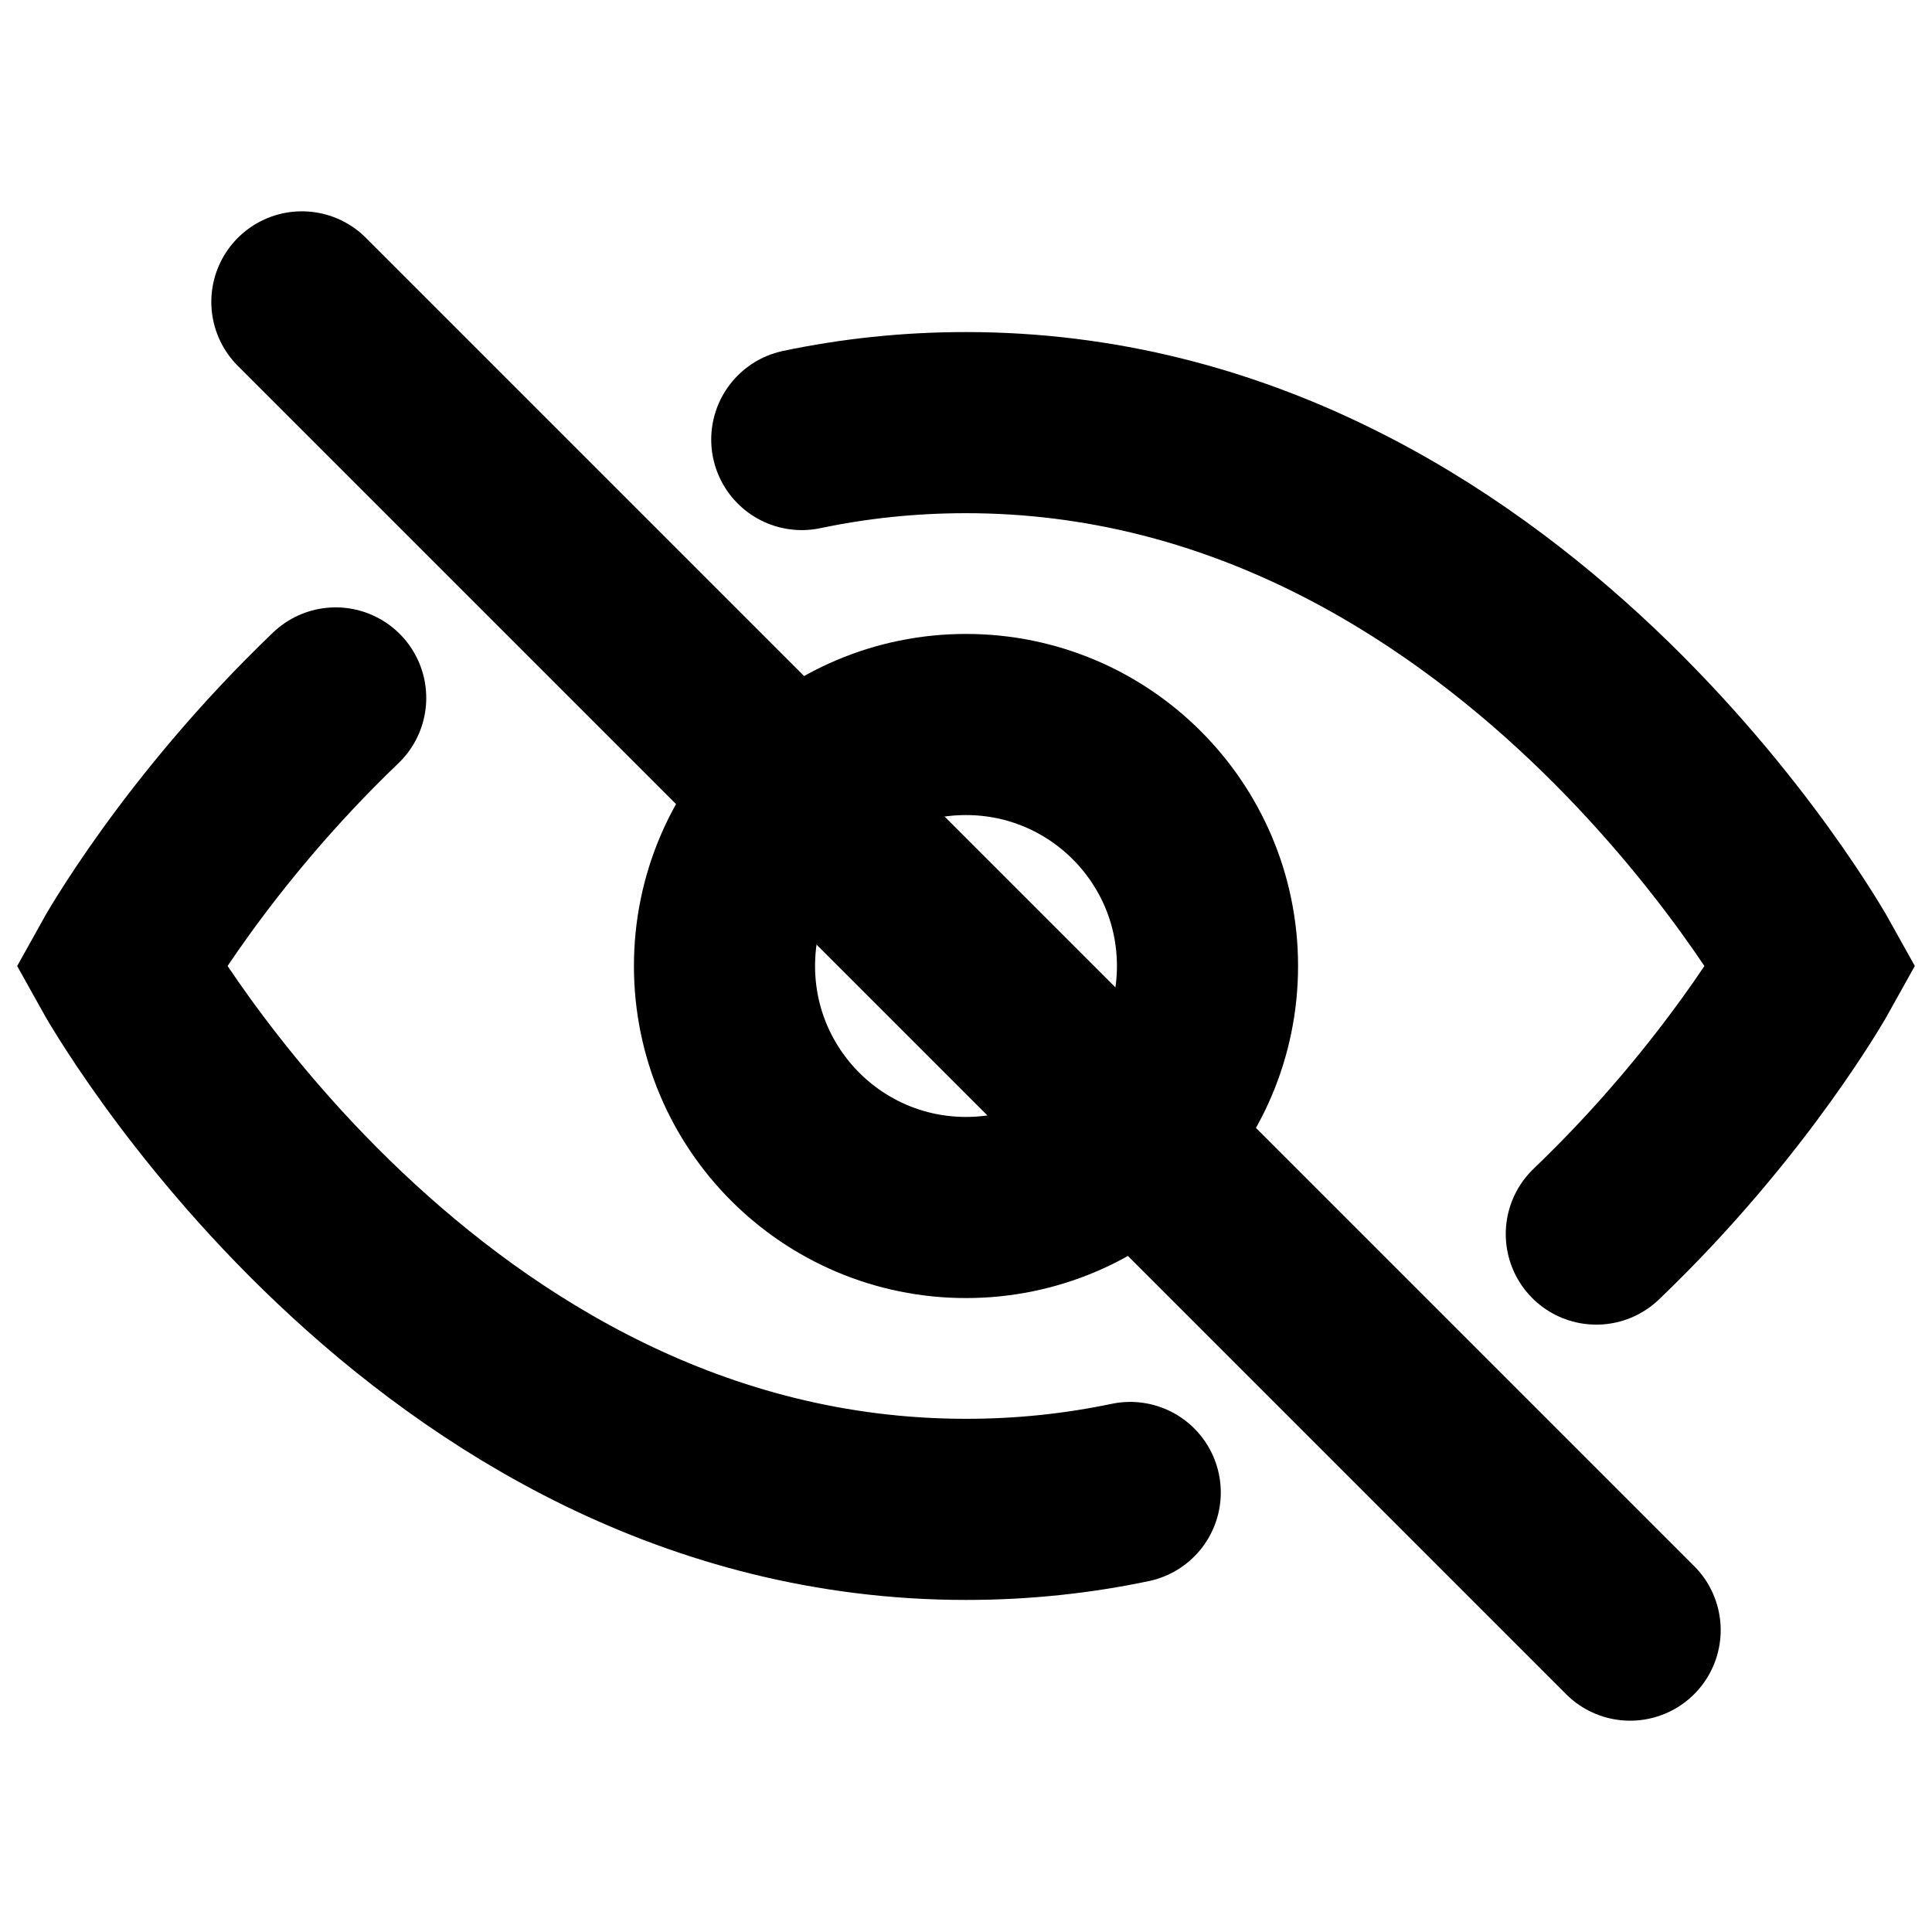
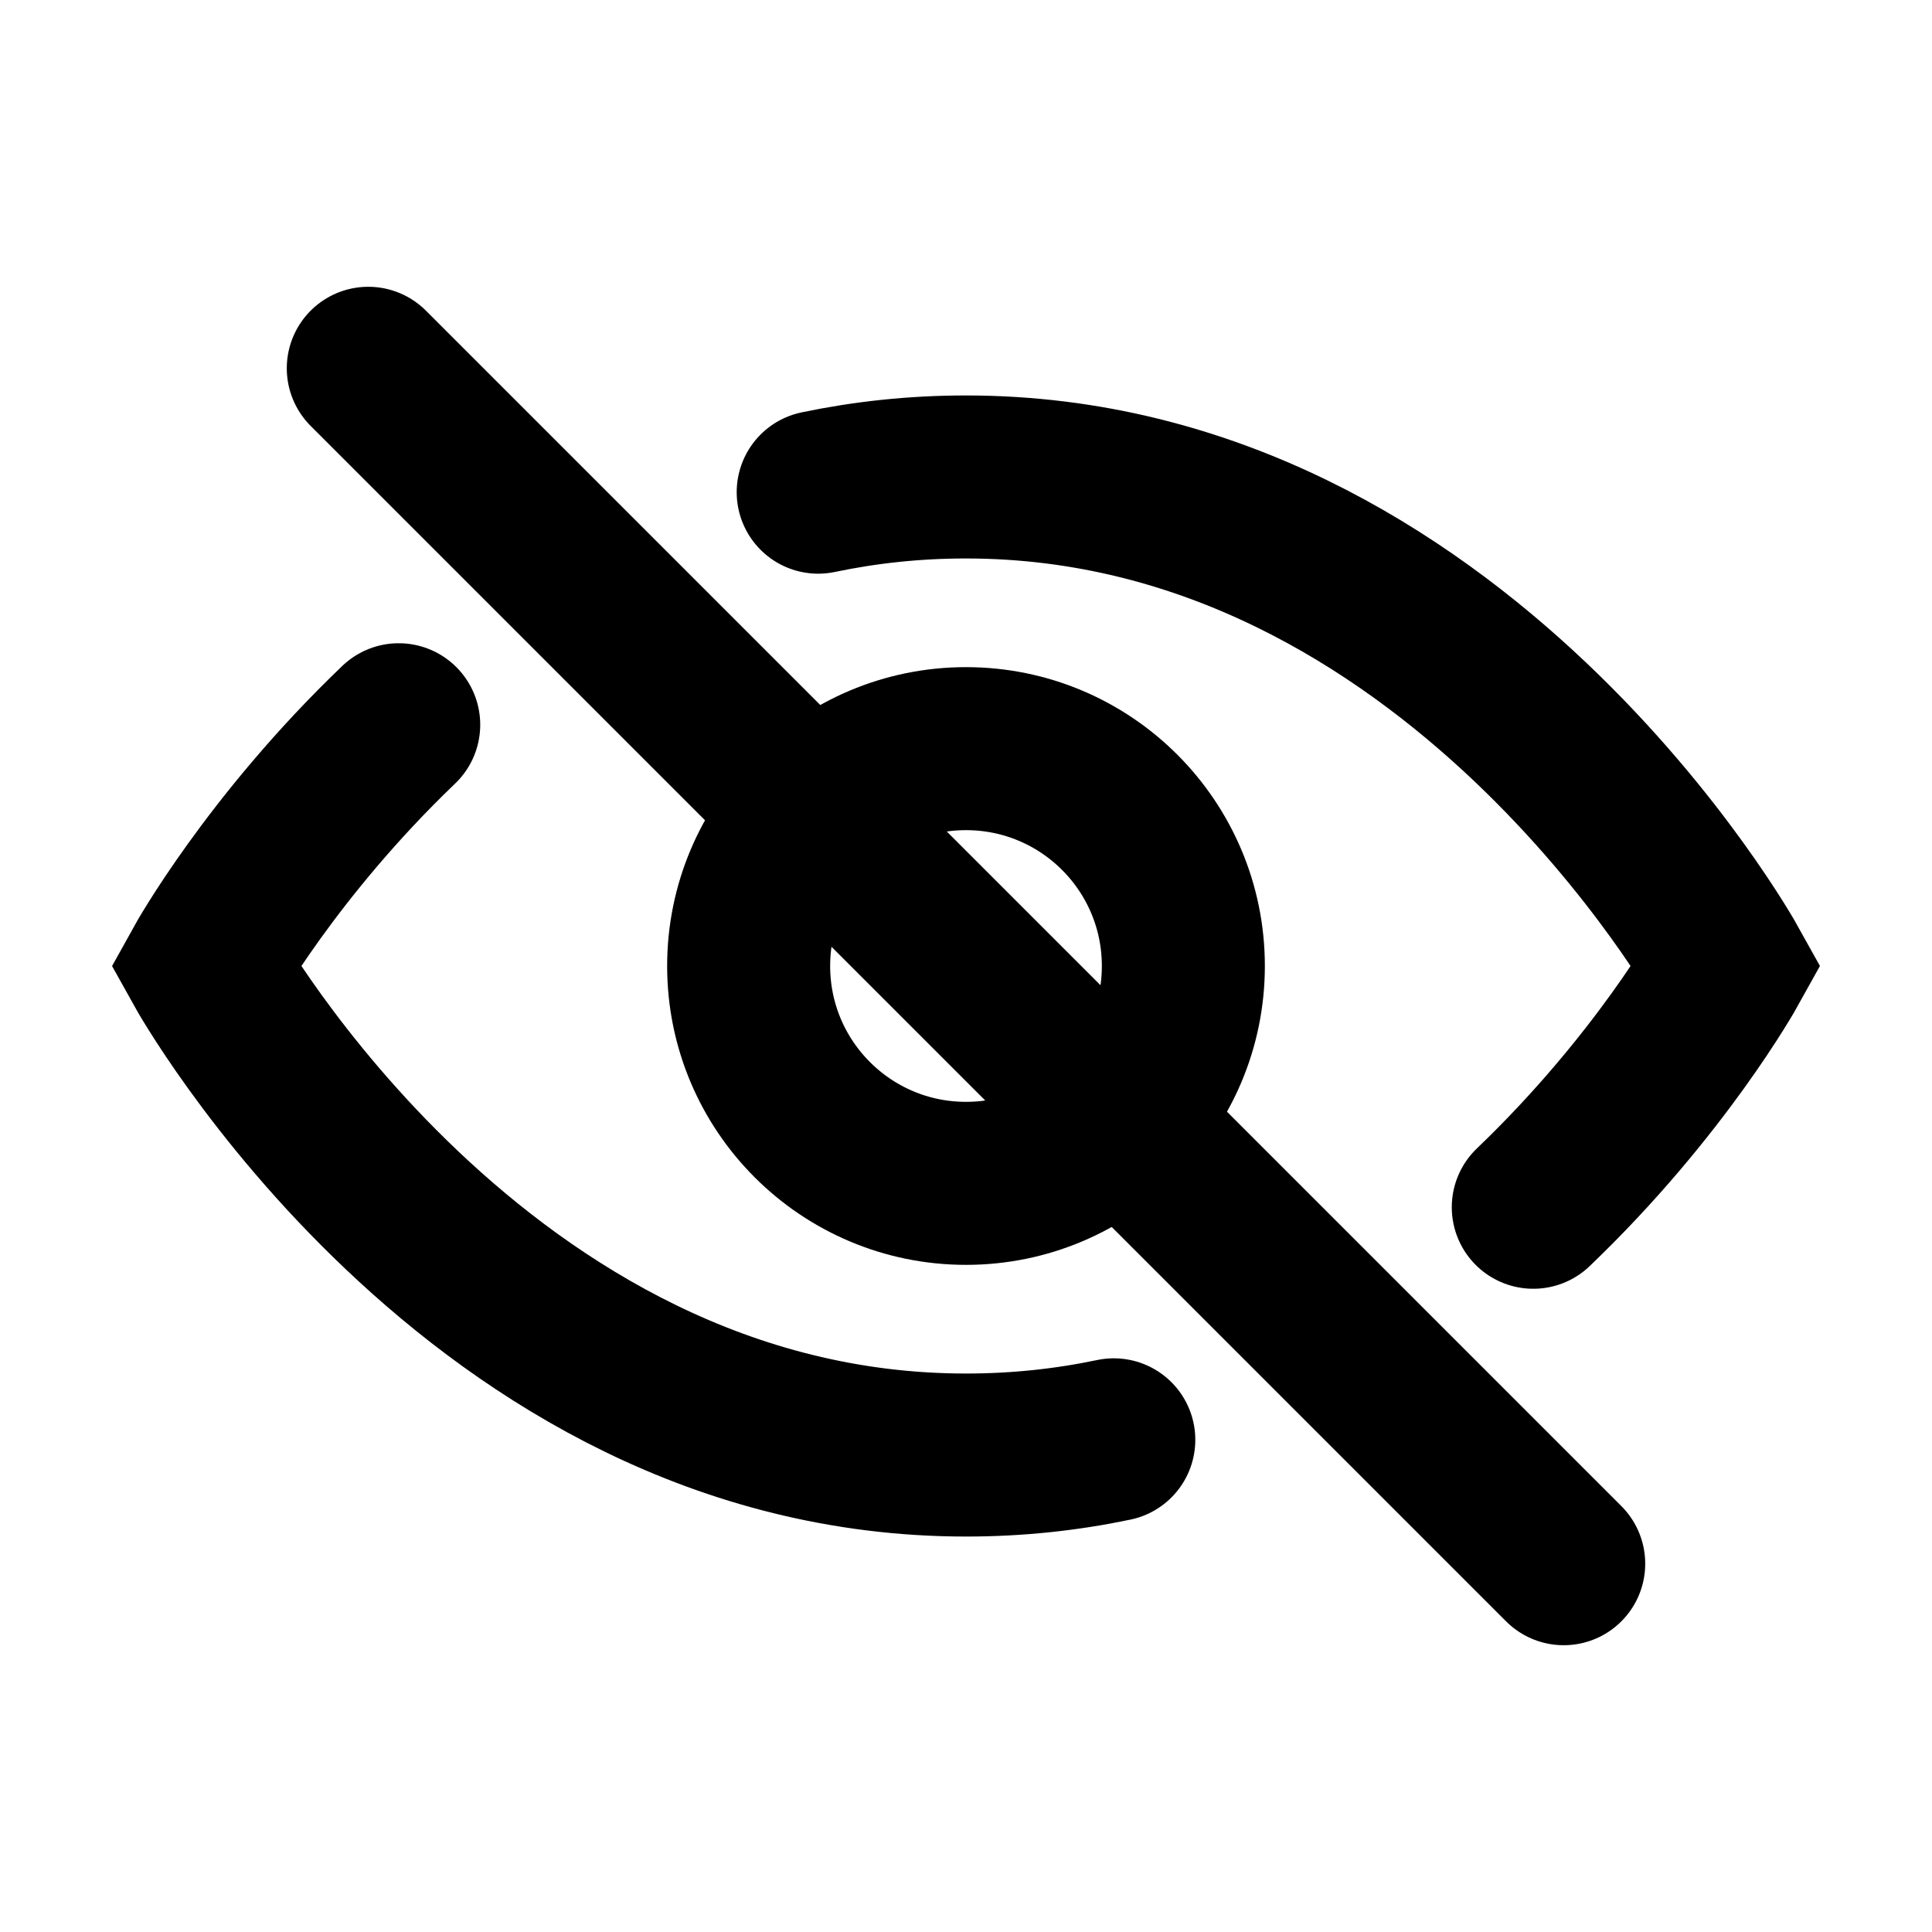
<svg xmlns="http://www.w3.org/2000/svg" viewBox="0 0 16 16">
-   <g fill="none" stroke="black" stroke-width="1.5" stroke-linecap="round">
-     <path d="M6.64 3.64C7.07 3.55 7.52 3.5 8 3.5C12.5 3.5 15 8 15 8C15 8 14.39 9.1 13.22 10.22" />
-     <path d="M9.36 12.36C8.93 12.45 8.48 12.5 8 12.5C3.5 12.5 1 8 1 8C1 8 1.61 6.9 2.78 5.78" />
-     <circle cx="8" cy="8" r="2" />
-     <path d="M2.5 2.5l11 11" />
+   <g transform="matrix(.9 0 0 .9 .8 .8)">
+     <g fill="none" stroke="black" stroke-width="1.5" stroke-linecap="round">
+       <path d="M6.64 3.64C7.07 3.55 7.52 3.5 8 3.5C12.5 3.5 15 8 15 8C15 8 14.39 9.1 13.22 10.22" />
+       <path d="M9.36 12.36C8.93 12.45 8.48 12.5 8 12.5C3.5 12.5 1 8 1 8C1 8 1.61 6.9 2.78 5.78" />
+       <circle cx="8" cy="8" r="2" />
+       <path d="M2.5 2.5l11 11" />
+     </g>
  </g>
</svg>
